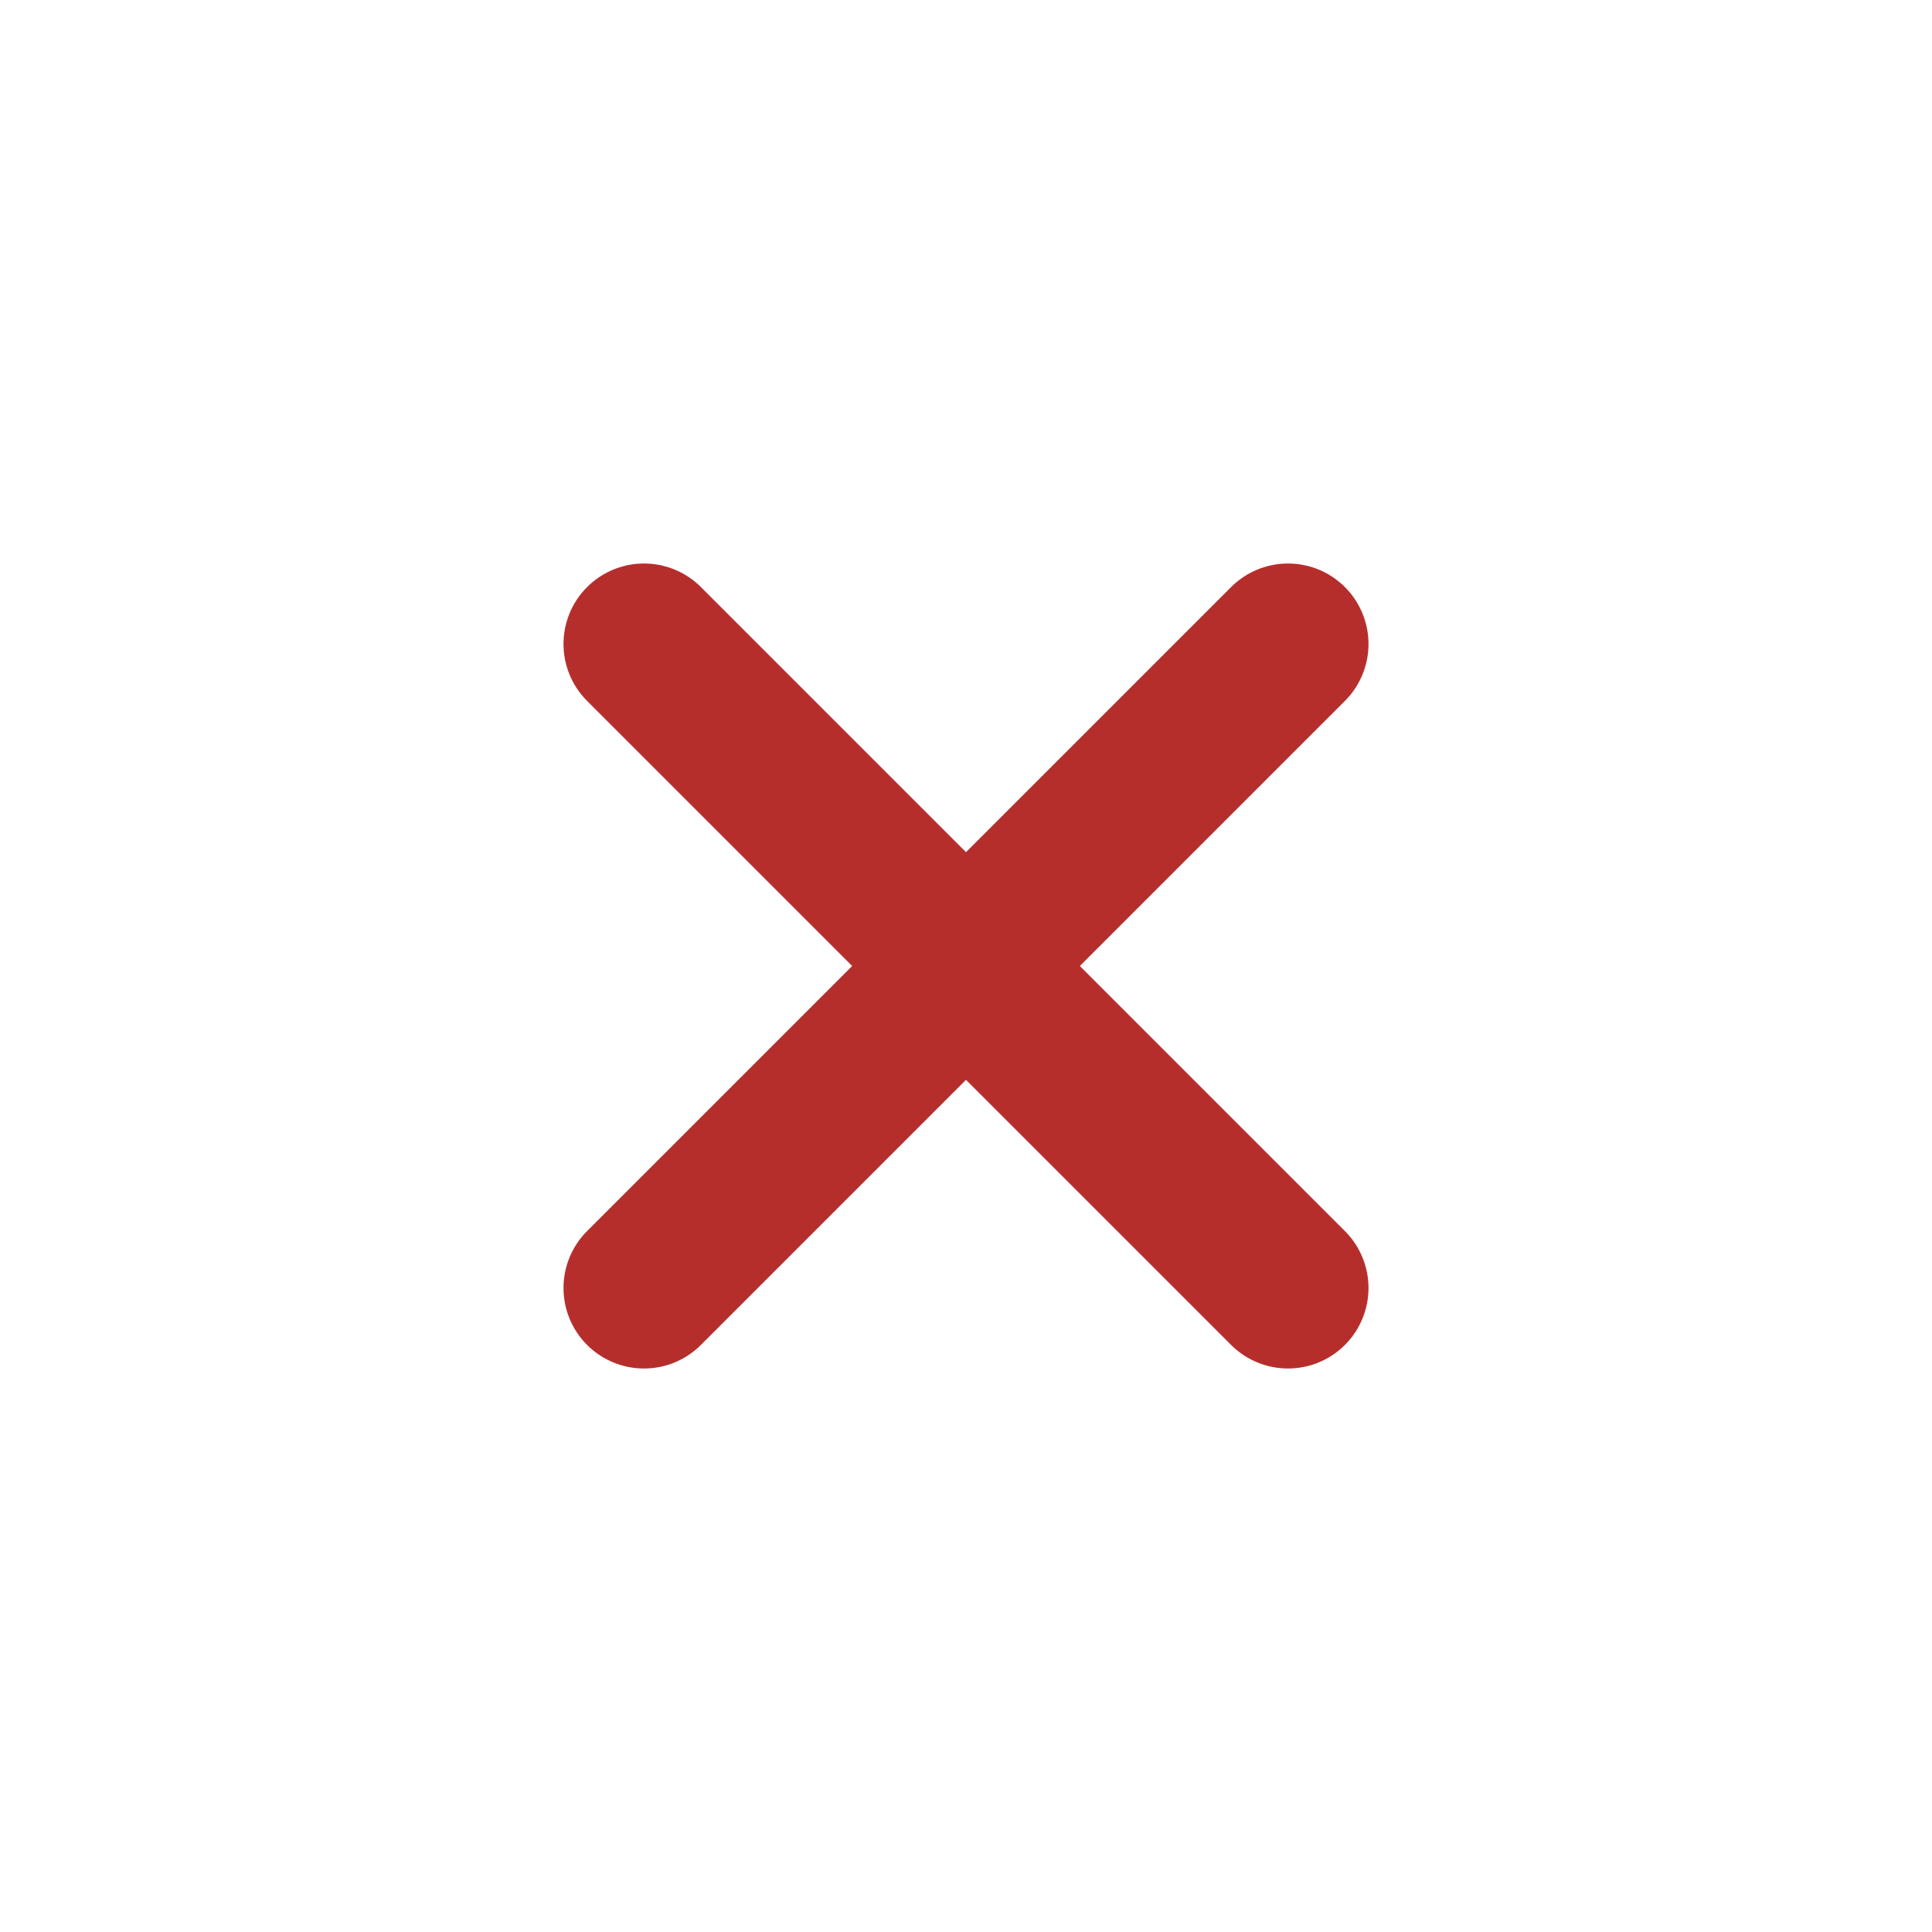
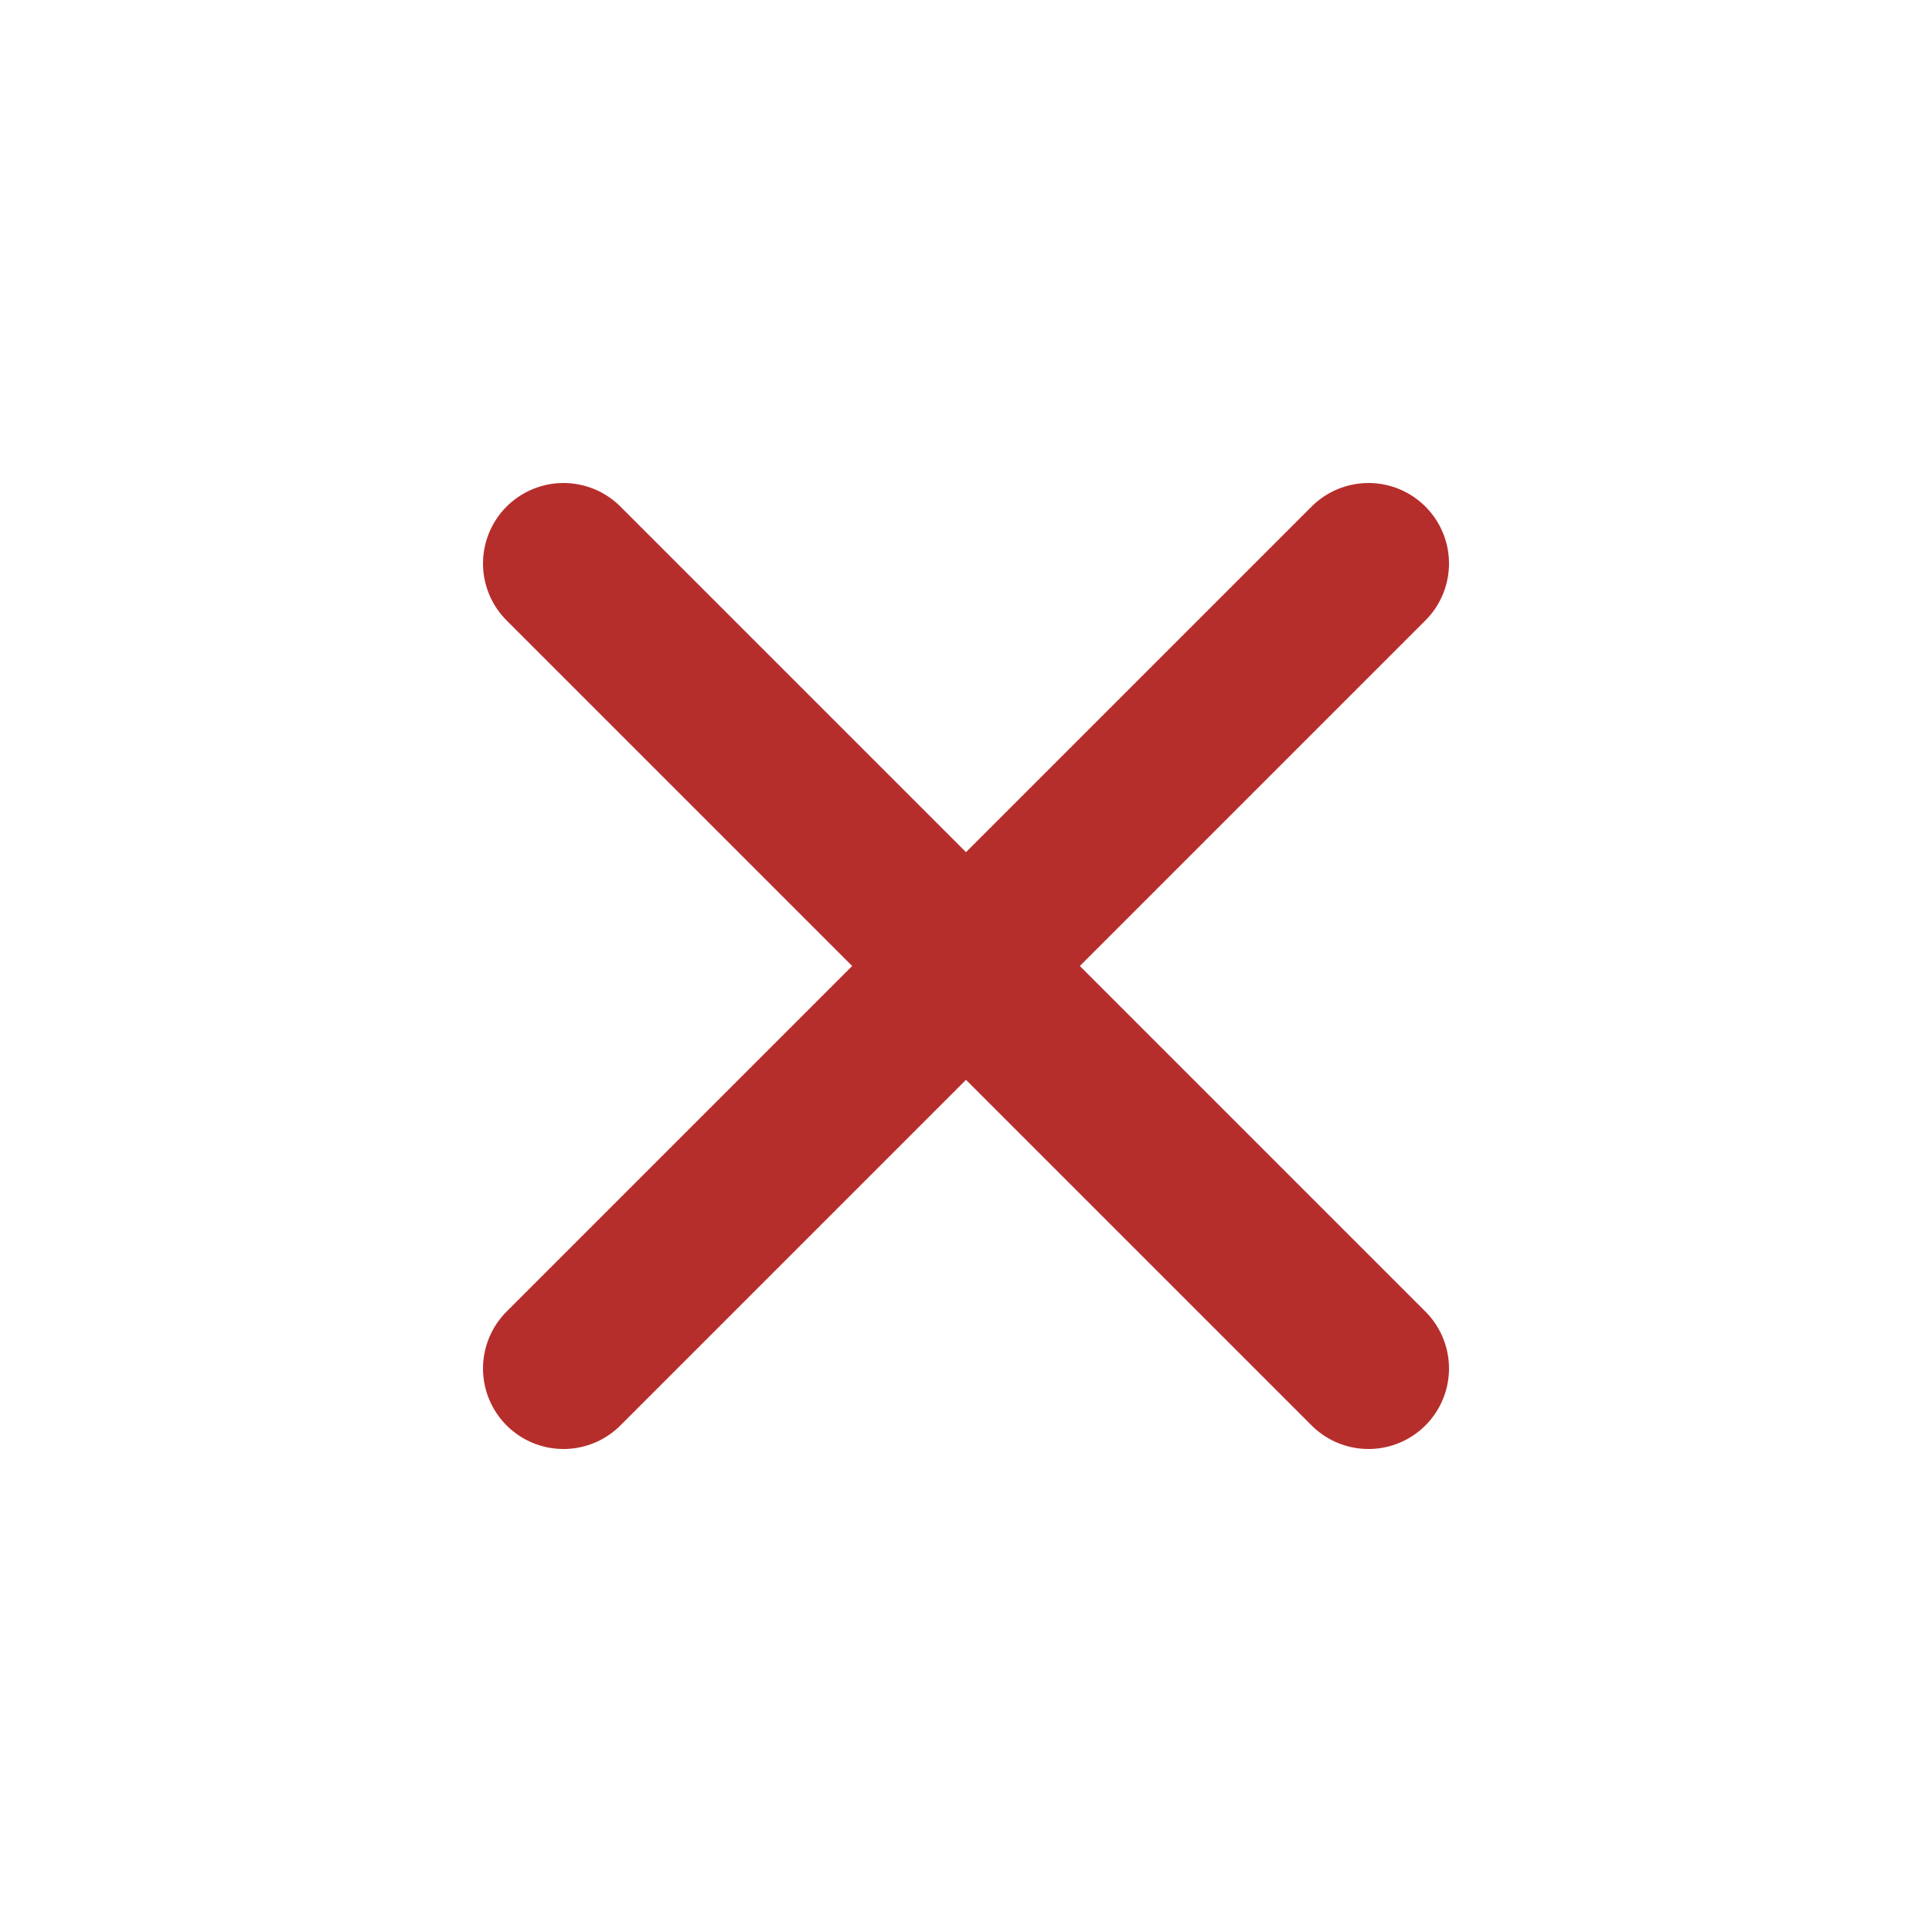
<svg xmlns="http://www.w3.org/2000/svg" width="50" height="50" viewBox="0 0 24 24" fill="none" stroke="#b62e2c" stroke-width="2" stroke-linecap="round" stroke-linejoin="round">
-   <line x1="8" y1="8" x2="16" y2="16" />
-   <line x1="16" y1="8" x2="8" y2="16" />
+   <line x1="7" y1="7" x2="17" y2="17" />
+   <line x1="17" y1="7" x2="7" y2="17" />
</svg>
